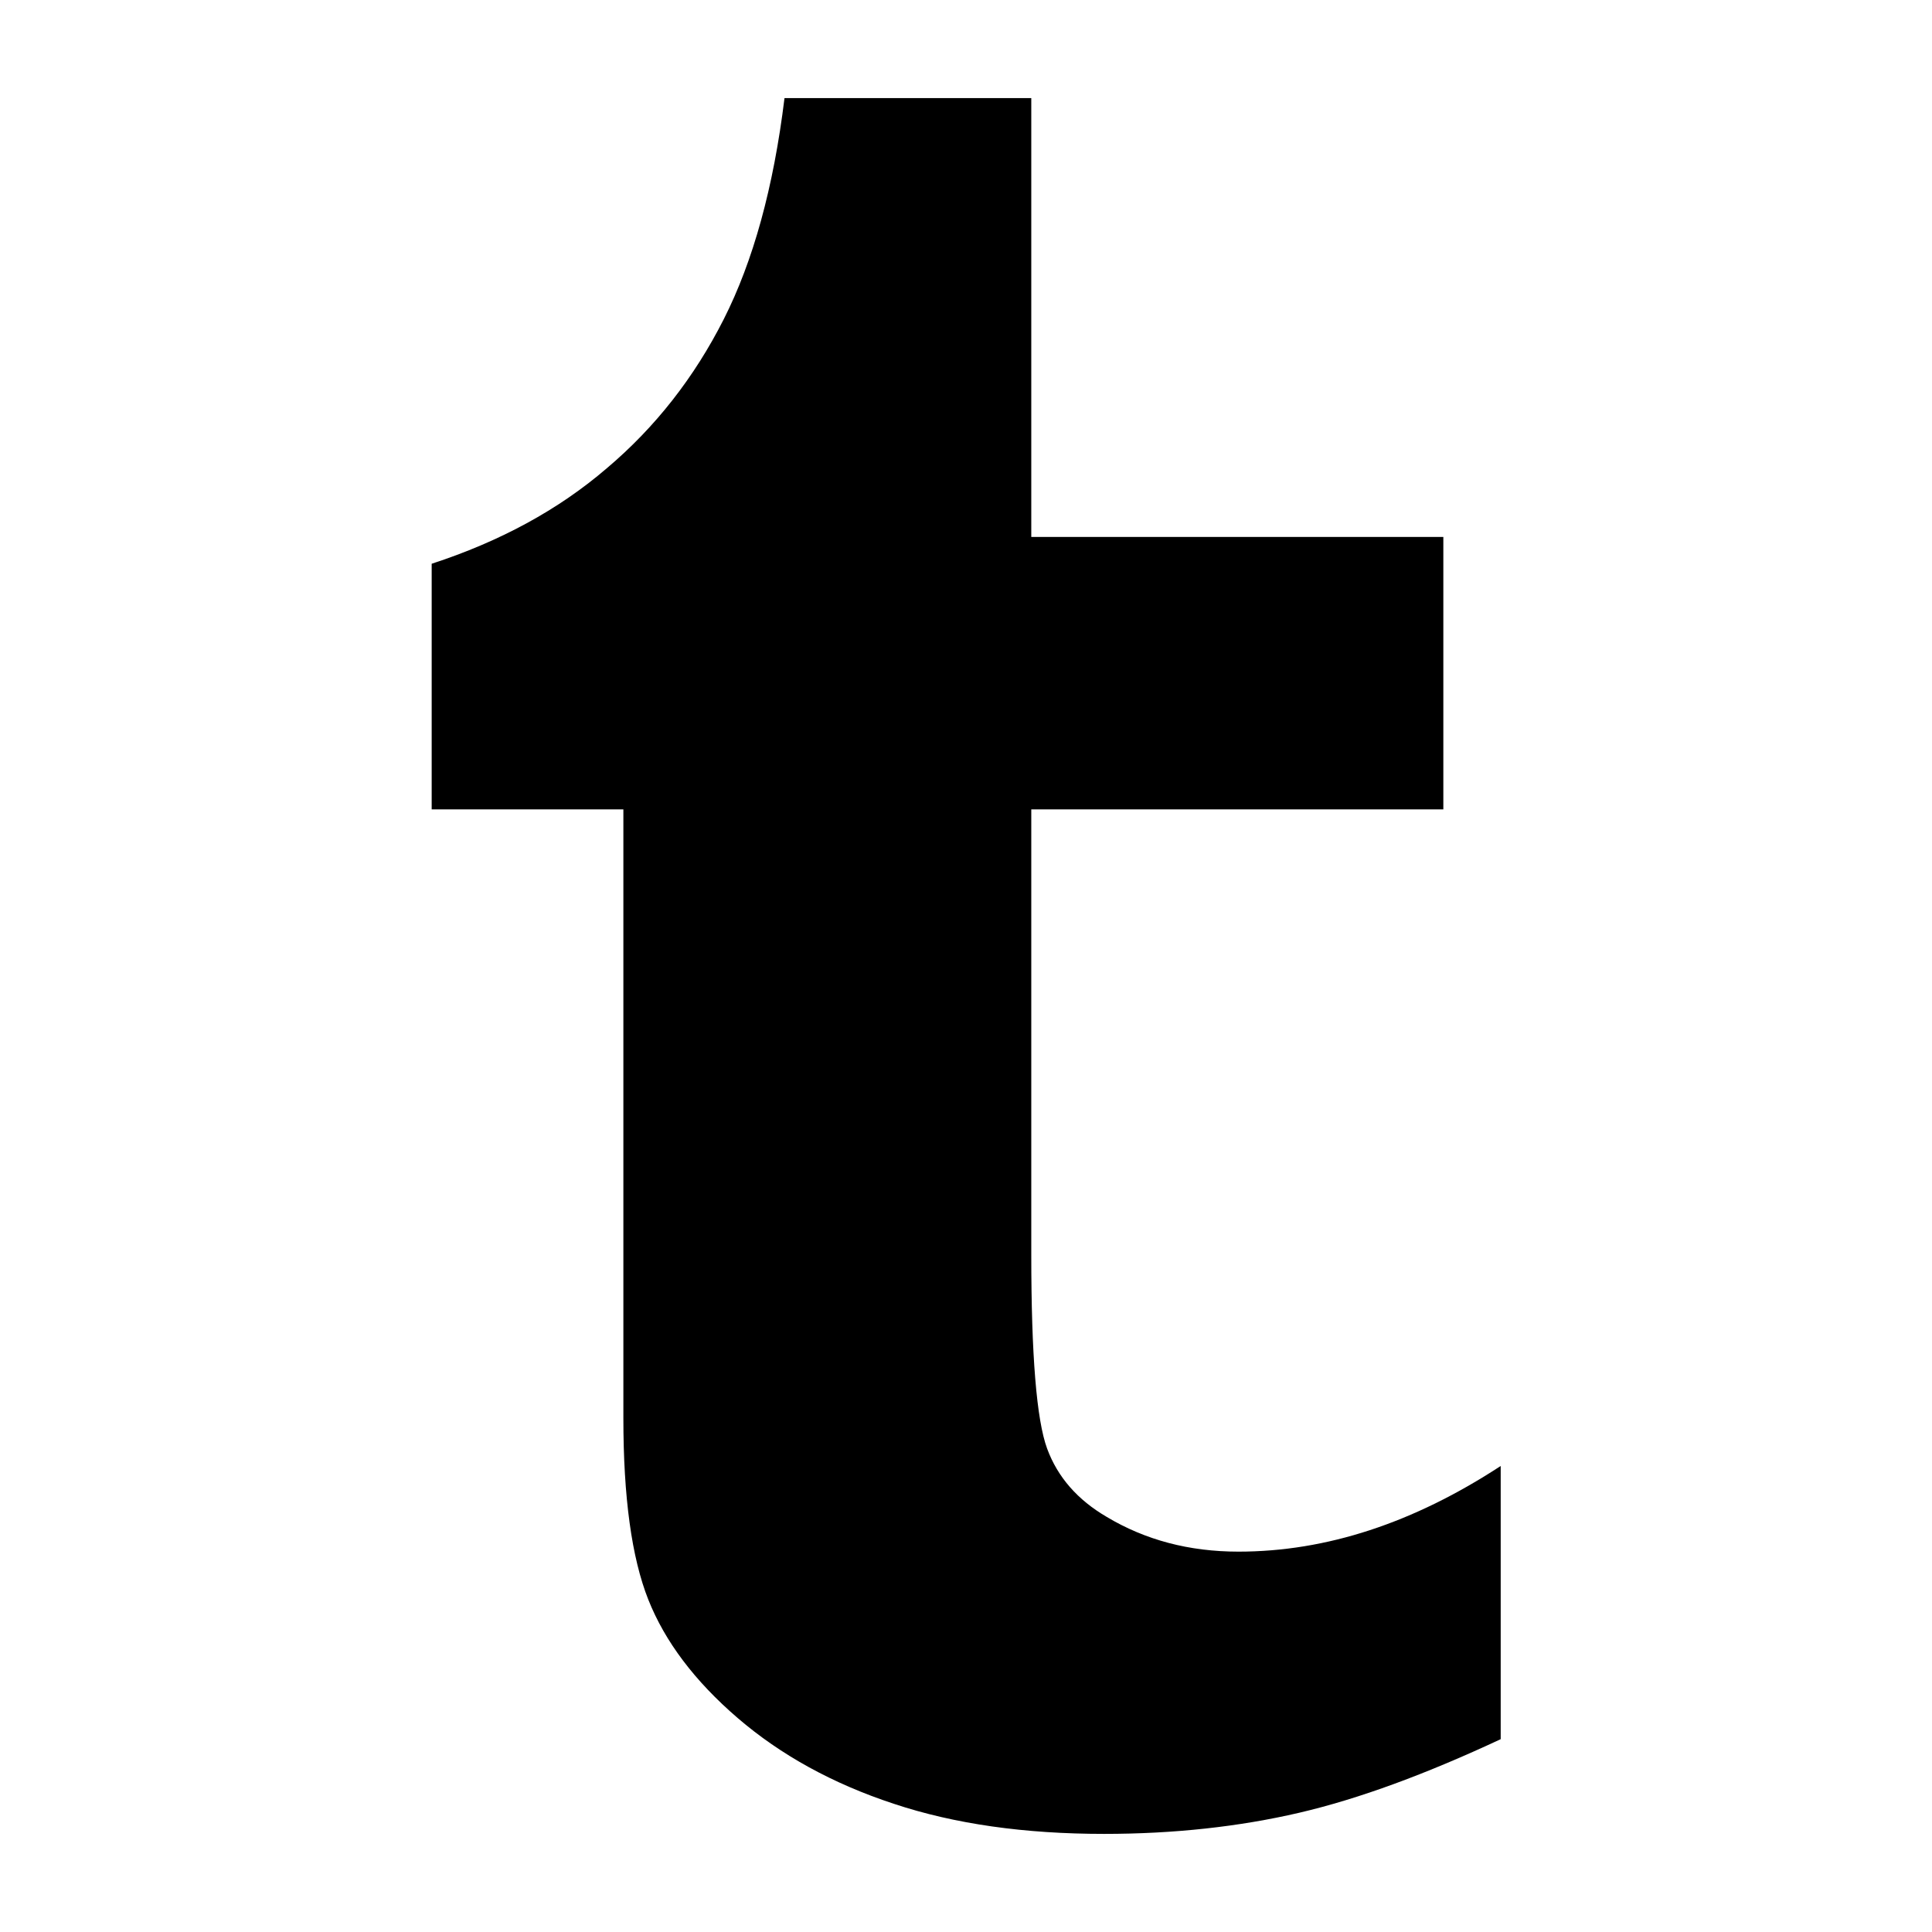
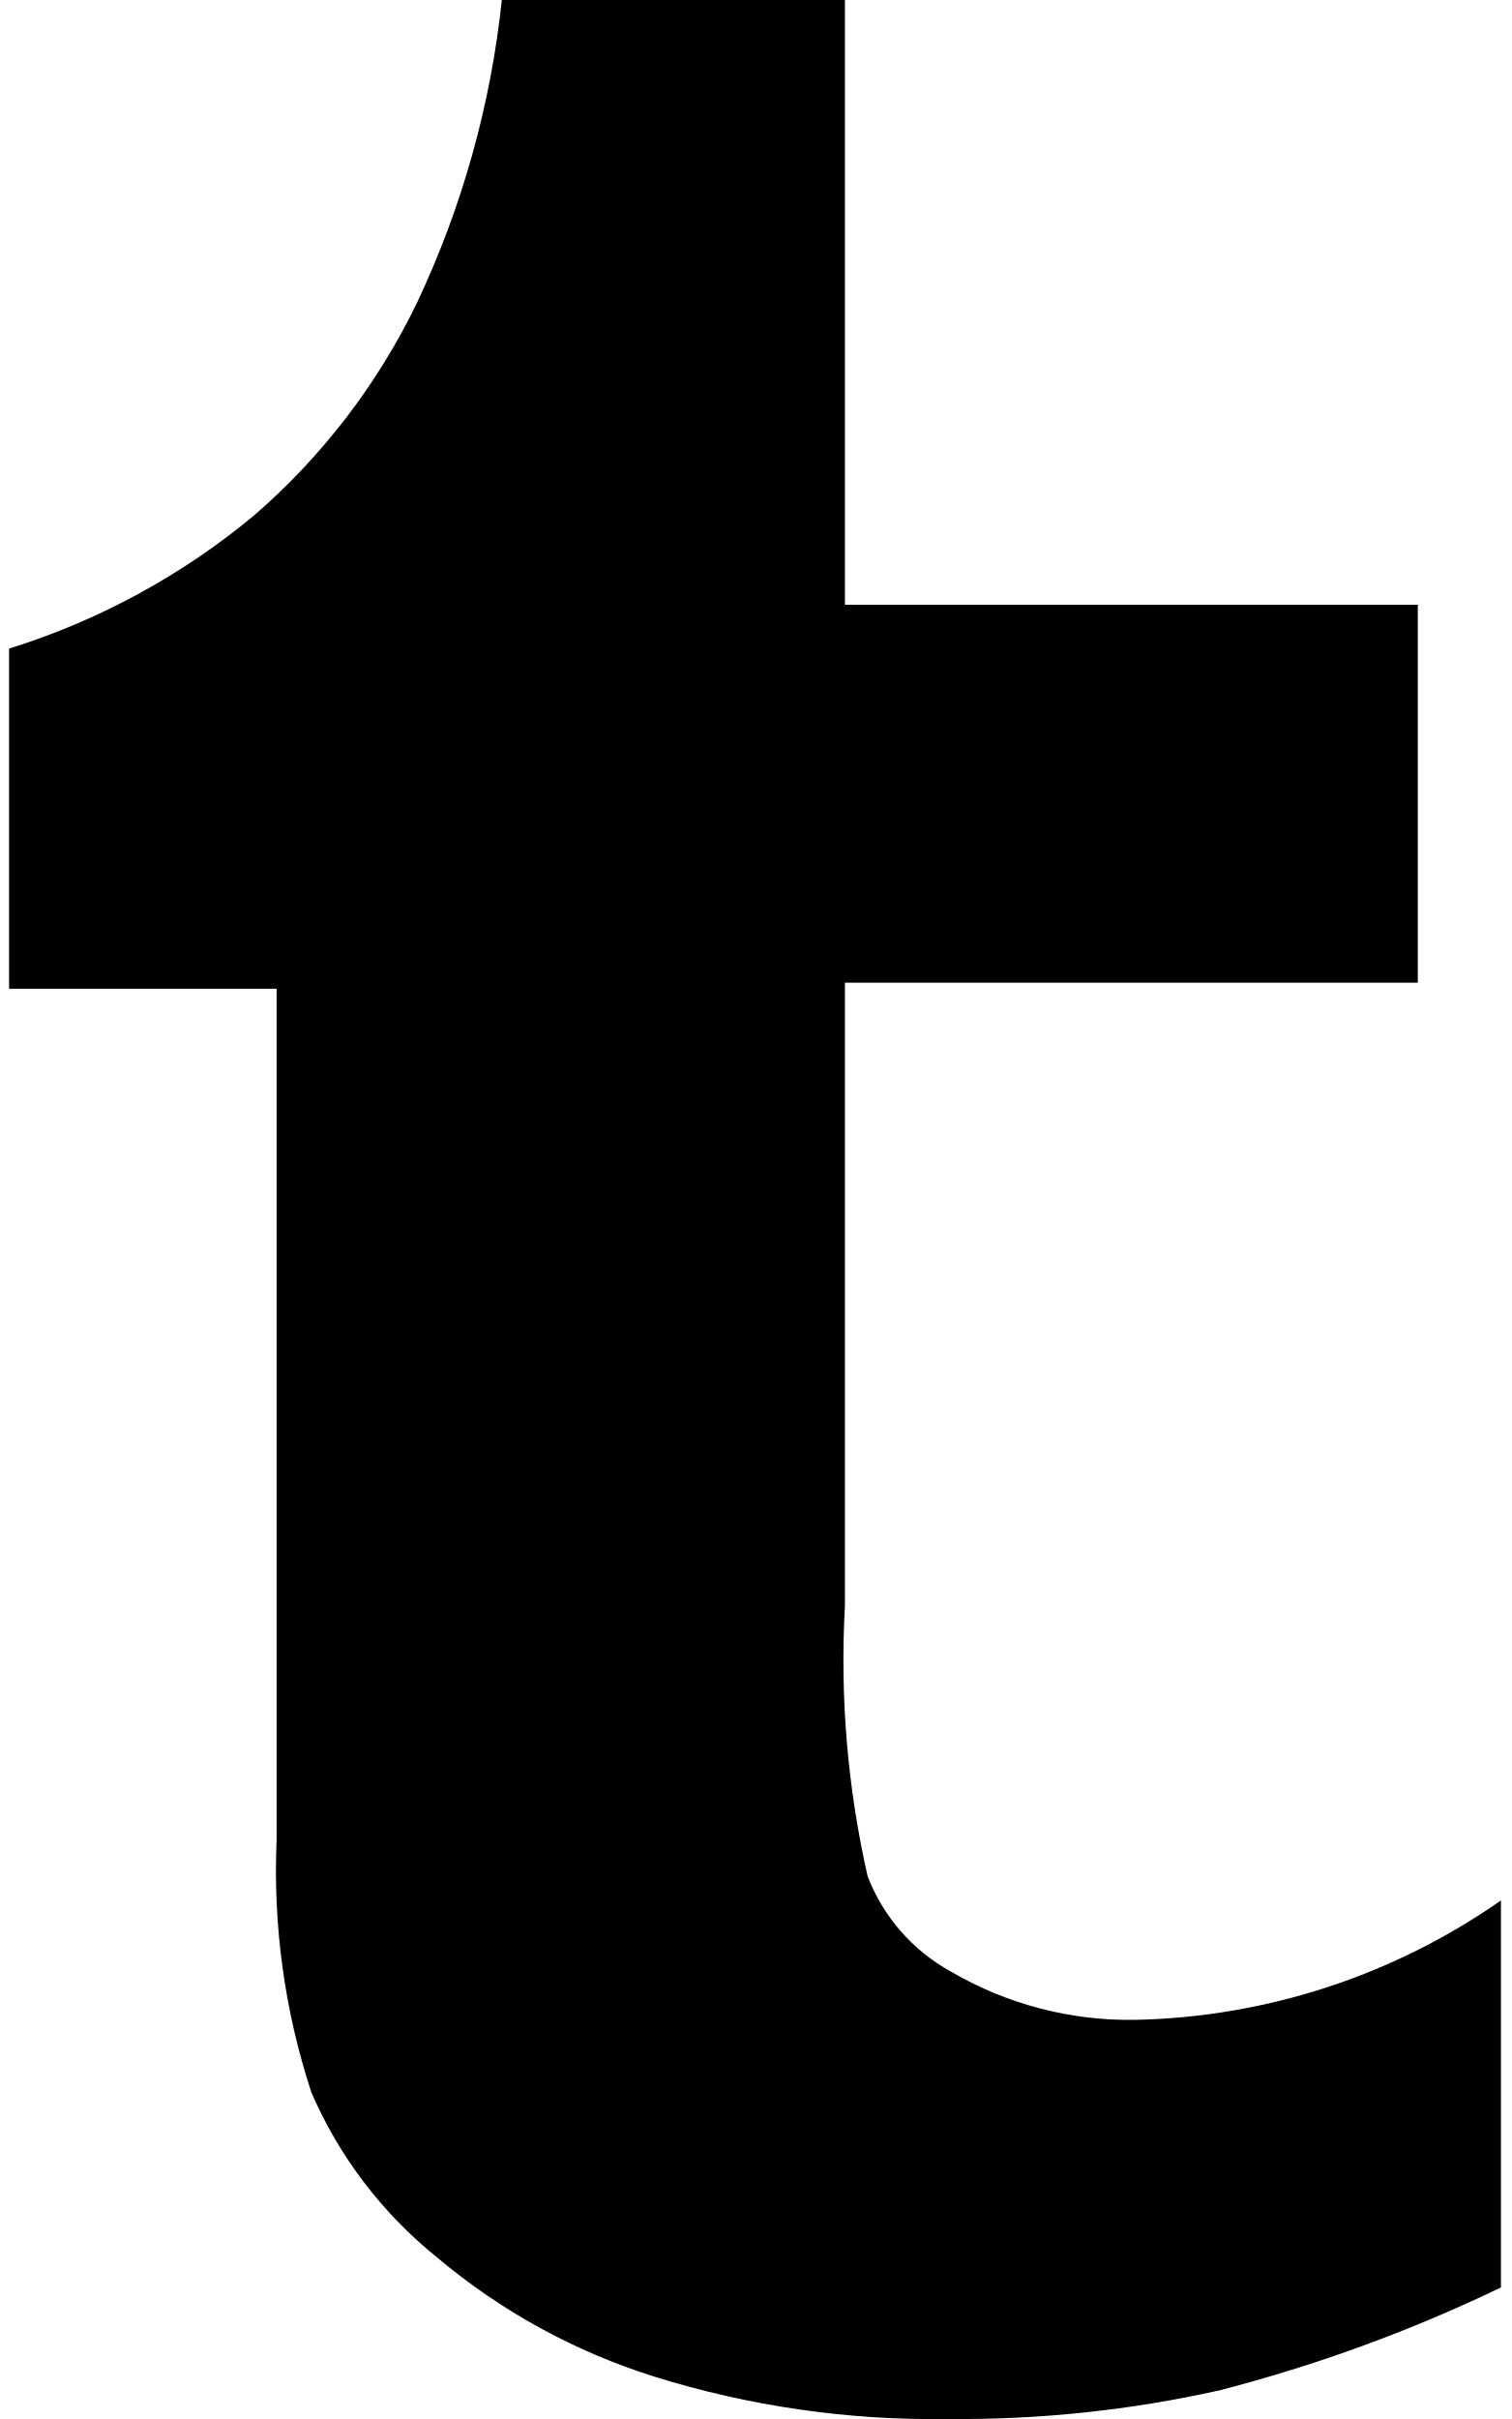
- <svg xmlns="http://www.w3.org/2000/svg" version="1.1" id="Layer_1" x="0px" y="0px" viewBox="0 0 512 512" enable-background="new 0 0 512 512" xml:space="preserve">
-   <path d="M397.7,460.9c-19.7,9.2-37.5,15.8-53.4,19.5c-15.9,3.7-33.2,5.6-51.7,5.6c-21,0-39.6-2.6-55.8-8  c-16.1-5.3-29.9-12.9-41.3-22.7c-11.4-9.8-19.3-20.3-23.7-31.4c-4.4-11.1-6.6-27.1-6.6-48.1V214.5h-50.8v-65.1  c18.1-5.9,33.6-14.3,46.4-25.3c12.9-10.9,23.2-24.1,31-39.5c7.8-15.4,13.2-34.9,16.1-58.6h65.4v116.3h109.2v72.2H273.3v118  c0,26.7,1.4,43.8,4.2,51.4c2.8,7.6,8.1,13.6,15.8,18.1c10.2,6.1,21.8,9.2,34.9,9.2c23.3,0,46.4-7.6,69.5-22.7L397.7,460.9  L397.7,460.9z" />
+ <svg class="icon icon-tumblr" height="16" viewBox="0 0 10 16" version="1.1" aria-hidden="true">
+   <path d="M9.93,15.13a10.14,10.14,0,0,1-1.86.68,7.9,7.9,0,0,1-1.8.19,6.2,6.2,0,0,1-1.94-.28,4.17,4.17,0,0,1-1.44-.79,2.86,2.86,0,0,1-.83-1.09,4.7,4.7,0,0,1-.23-1.67V6.54H.06V4.29a4.74,4.74,0,0,0,1.62-.88A4.38,4.38,0,0,0,2.76,2a6.21,6.21,0,0,0,.56-2H5.59V4H9.38v2.5H5.59v4.12a6.46,6.46,0,0,0,.15,1.79,1.22,1.22,0,0,0,.55.63,2.34,2.34,0,0,0,1.22.32,4.38,4.38,0,0,0,2.42-.79v2.53Z" />
</svg>
